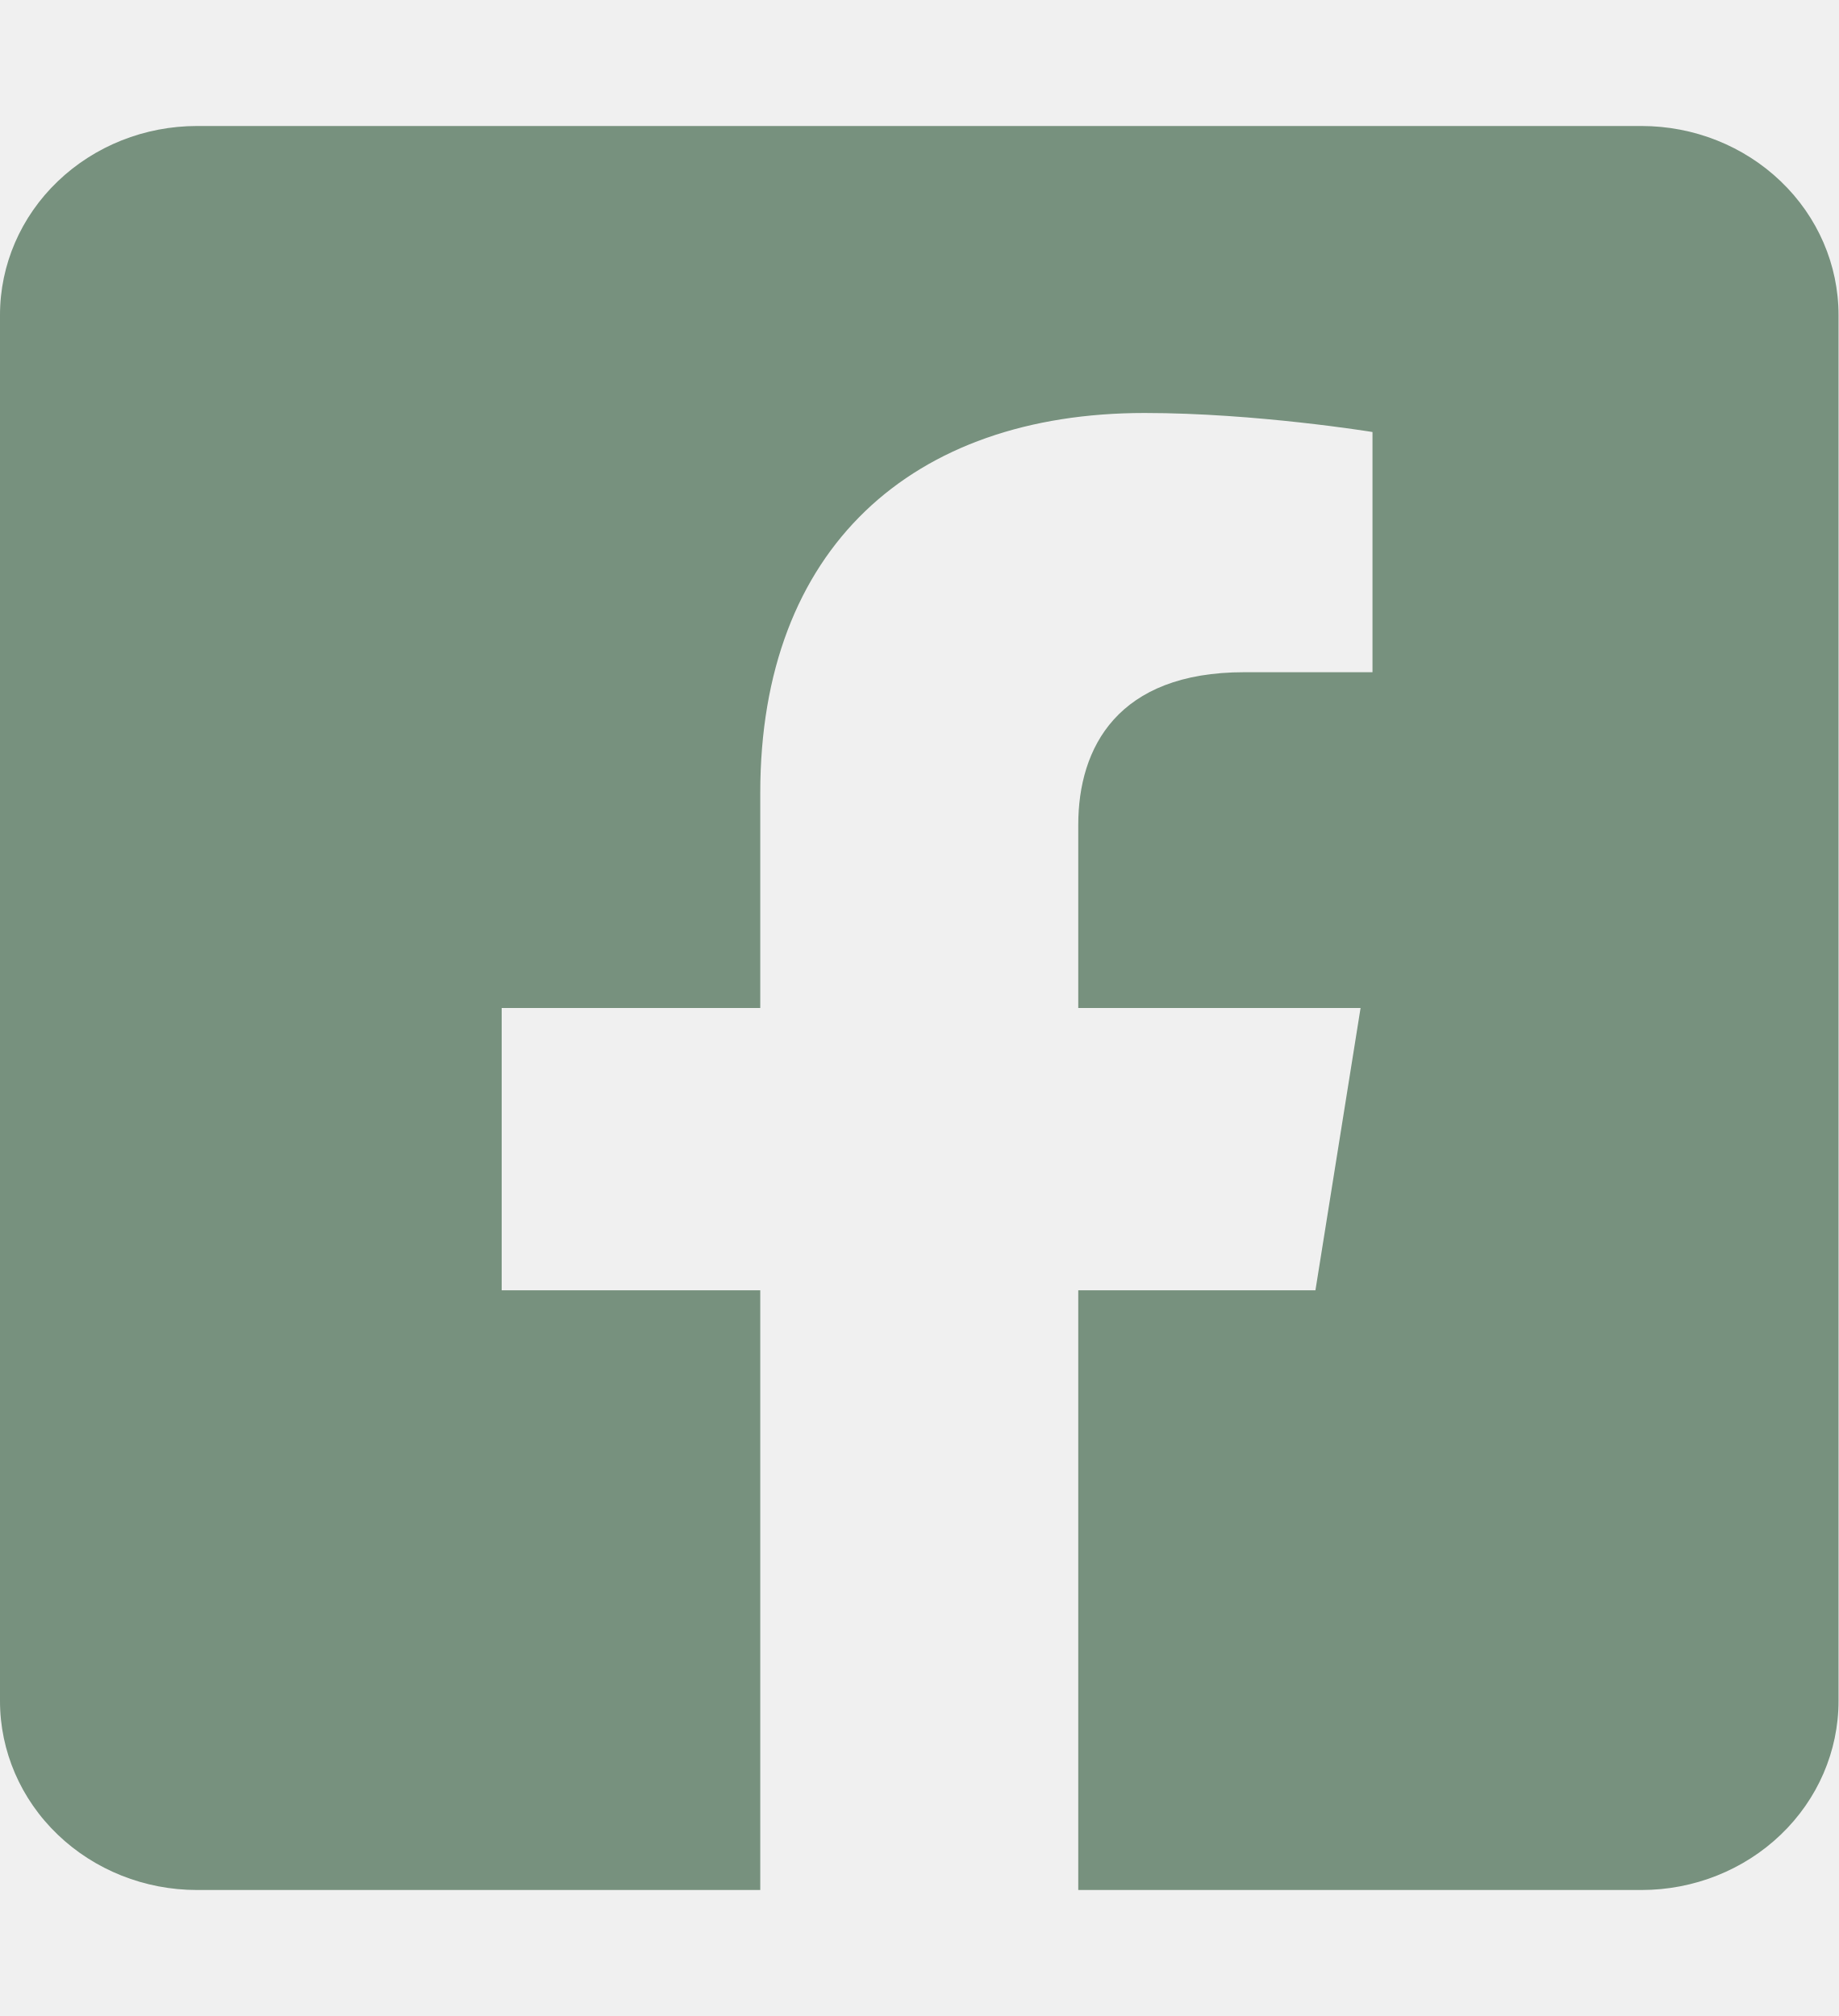
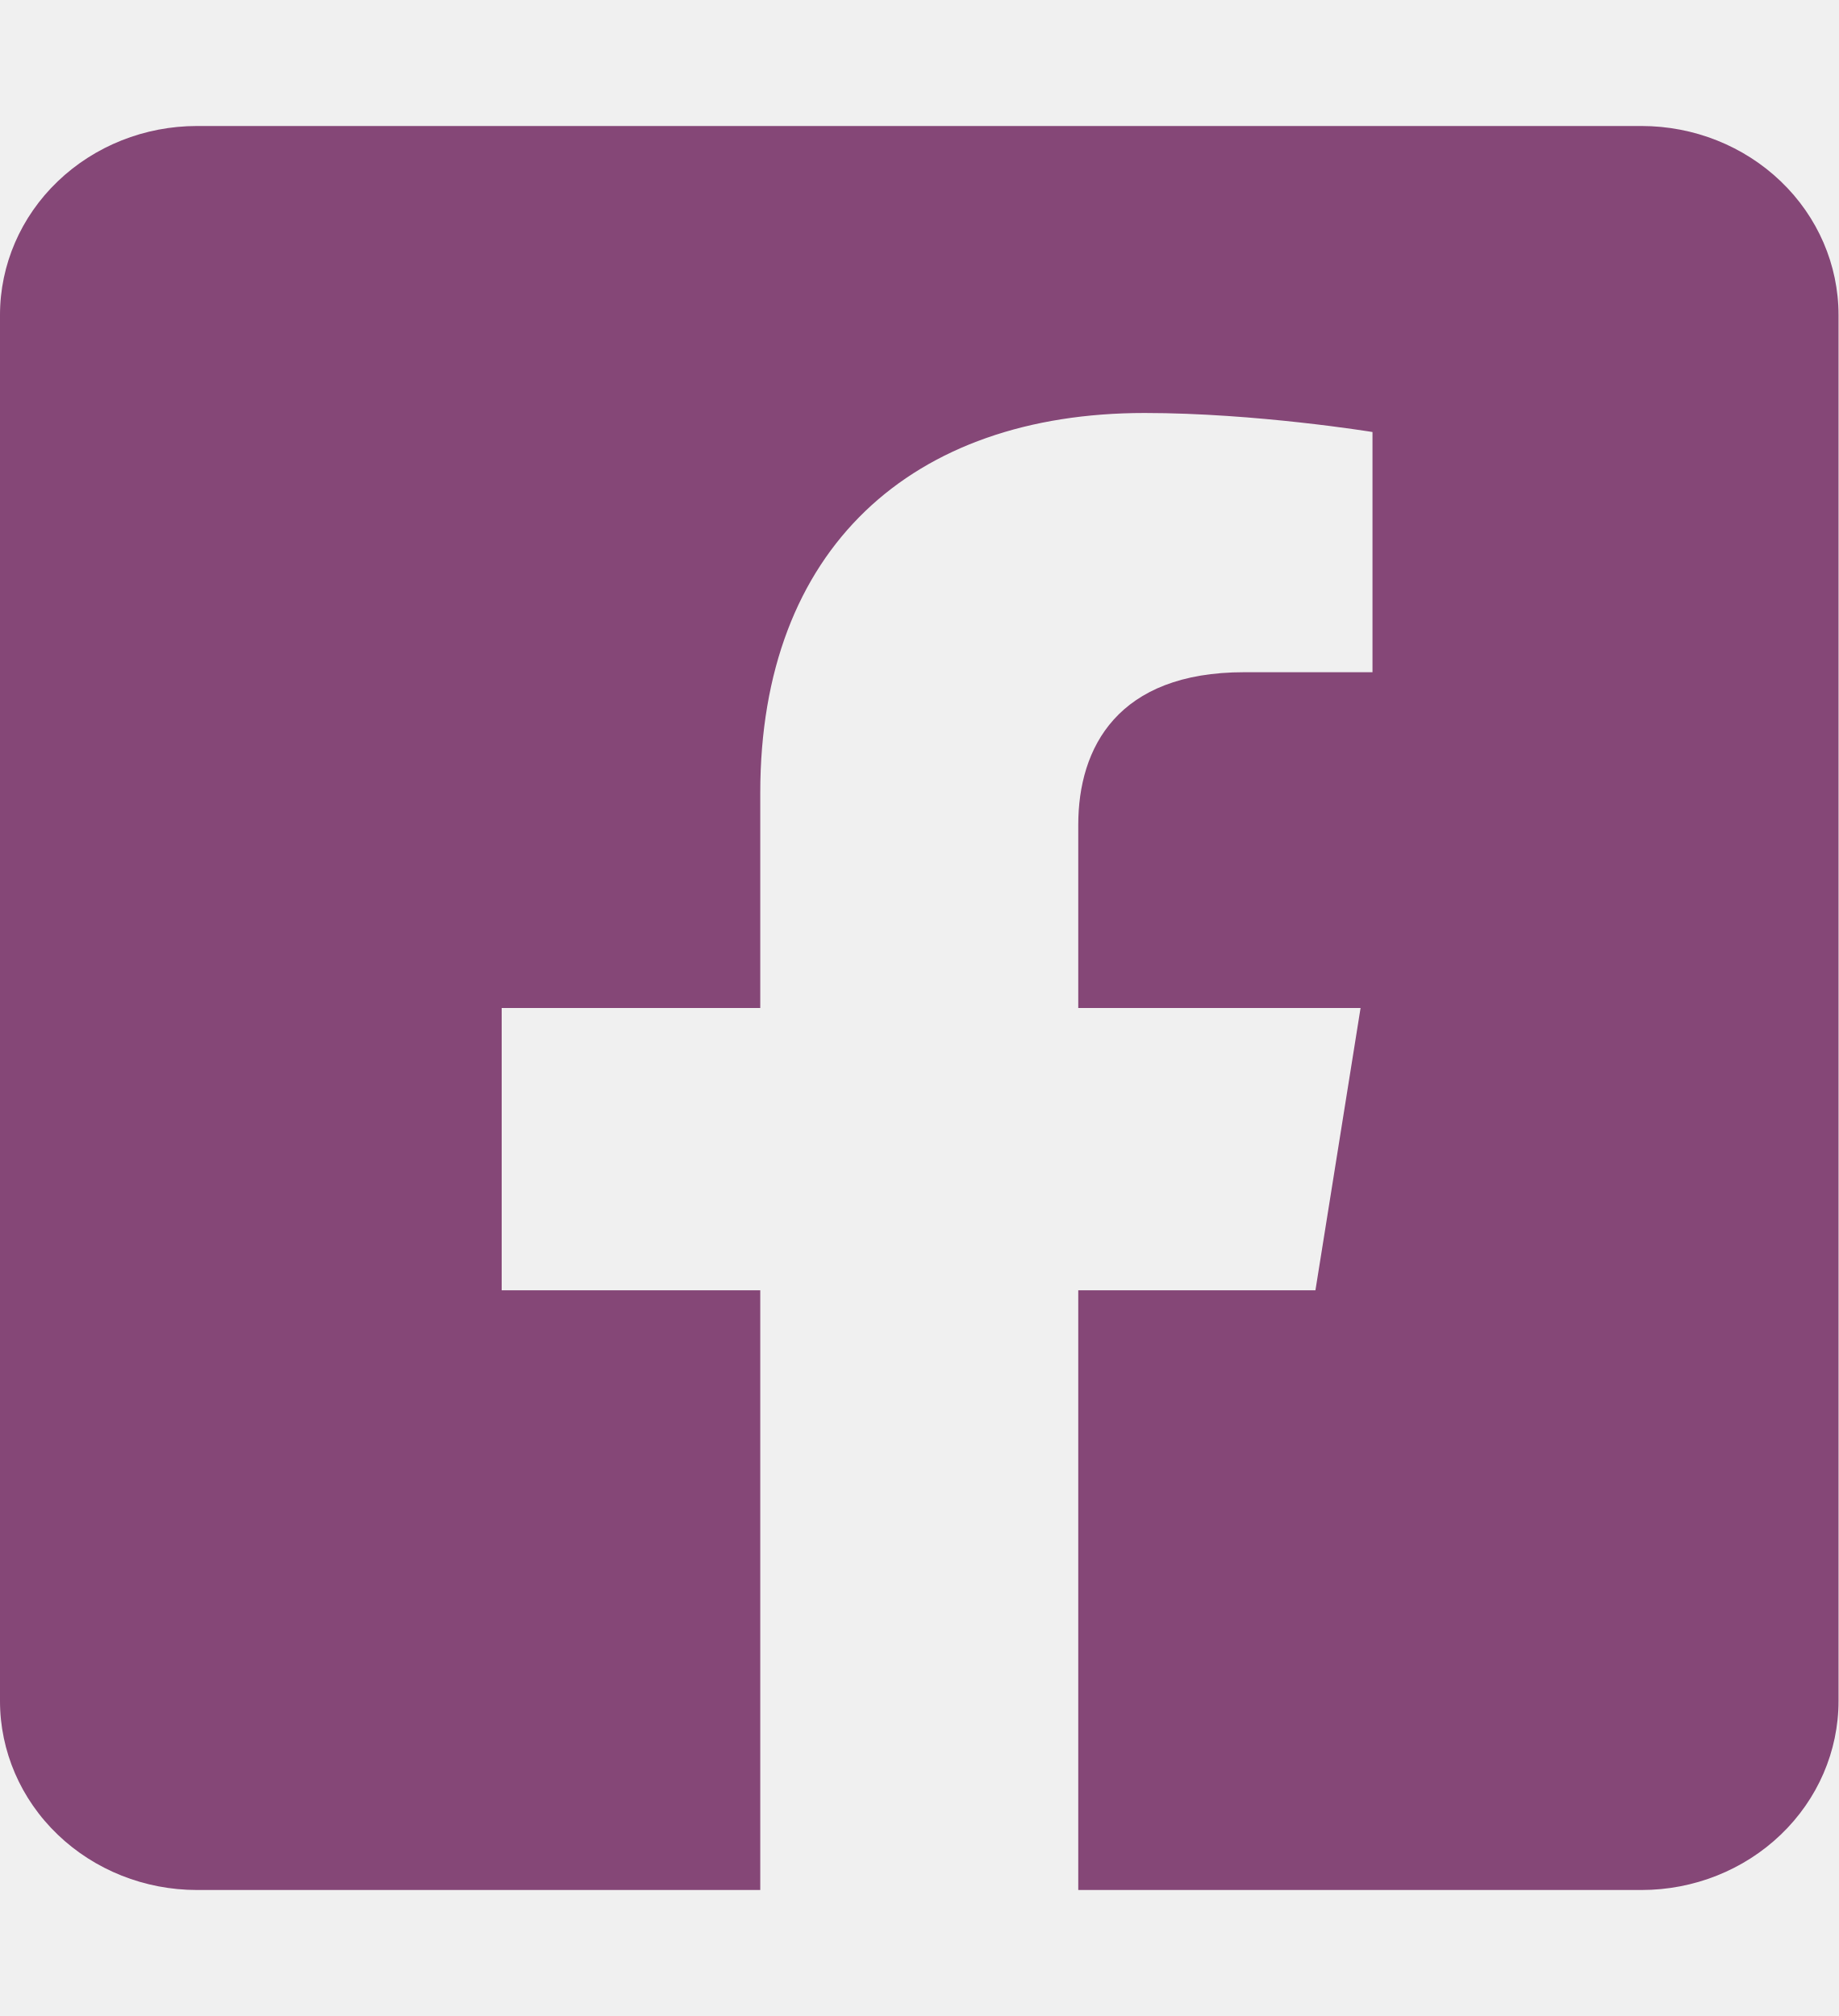
<svg xmlns="http://www.w3.org/2000/svg" width="31" height="34" viewBox="0 0 31 34" fill="none">
  <g clip-path="url(#clip0)">
-     <path d="M27.679 2.125H3.321C2.441 2.125 1.596 2.461 0.973 3.059C0.35 3.656 0 4.467 0 5.312L0 28.688C0 29.533 0.35 30.344 0.973 30.941C1.596 31.539 2.441 31.875 3.321 31.875H12.819V21.761H8.459V17H12.819V13.372C12.819 9.244 15.379 6.965 19.3 6.965C21.178 6.965 23.142 7.286 23.142 7.286V11.337H20.978C18.846 11.337 18.181 12.607 18.181 13.909V17H22.941L22.18 21.761H18.181V31.875H27.679C28.559 31.875 29.404 31.539 30.027 30.941C30.65 30.344 31 29.533 31 28.688V5.312C31 4.467 30.65 3.656 30.027 3.059C29.404 2.461 28.559 2.125 27.679 2.125Z" fill="#77917E" />
+     <path d="M27.679 2.125H3.321C2.441 2.125 1.596 2.461 0.973 3.059C0.35 3.656 0 4.467 0 5.312L0 28.688C0 29.533 0.35 30.344 0.973 30.941C1.596 31.539 2.441 31.875 3.321 31.875H12.819V21.761H8.459V17H12.819V13.372C12.819 9.244 15.379 6.965 19.3 6.965C21.178 6.965 23.142 7.286 23.142 7.286V11.337H20.978C18.846 11.337 18.181 12.607 18.181 13.909V17H22.941L22.18 21.761H18.181V31.875H27.679C28.559 31.875 29.404 31.539 30.027 30.941C30.65 30.344 31 29.533 31 28.688V5.312C31 4.467 30.65 3.656 30.027 3.059C29.404 2.461 28.559 2.125 27.679 2.125Z" fill="#854777" />
  </g>
  <defs>
    <clipPath id="clip0">
      <rect width="31" height="34" fill="white" />
    </clipPath>
  </defs>
</svg>
